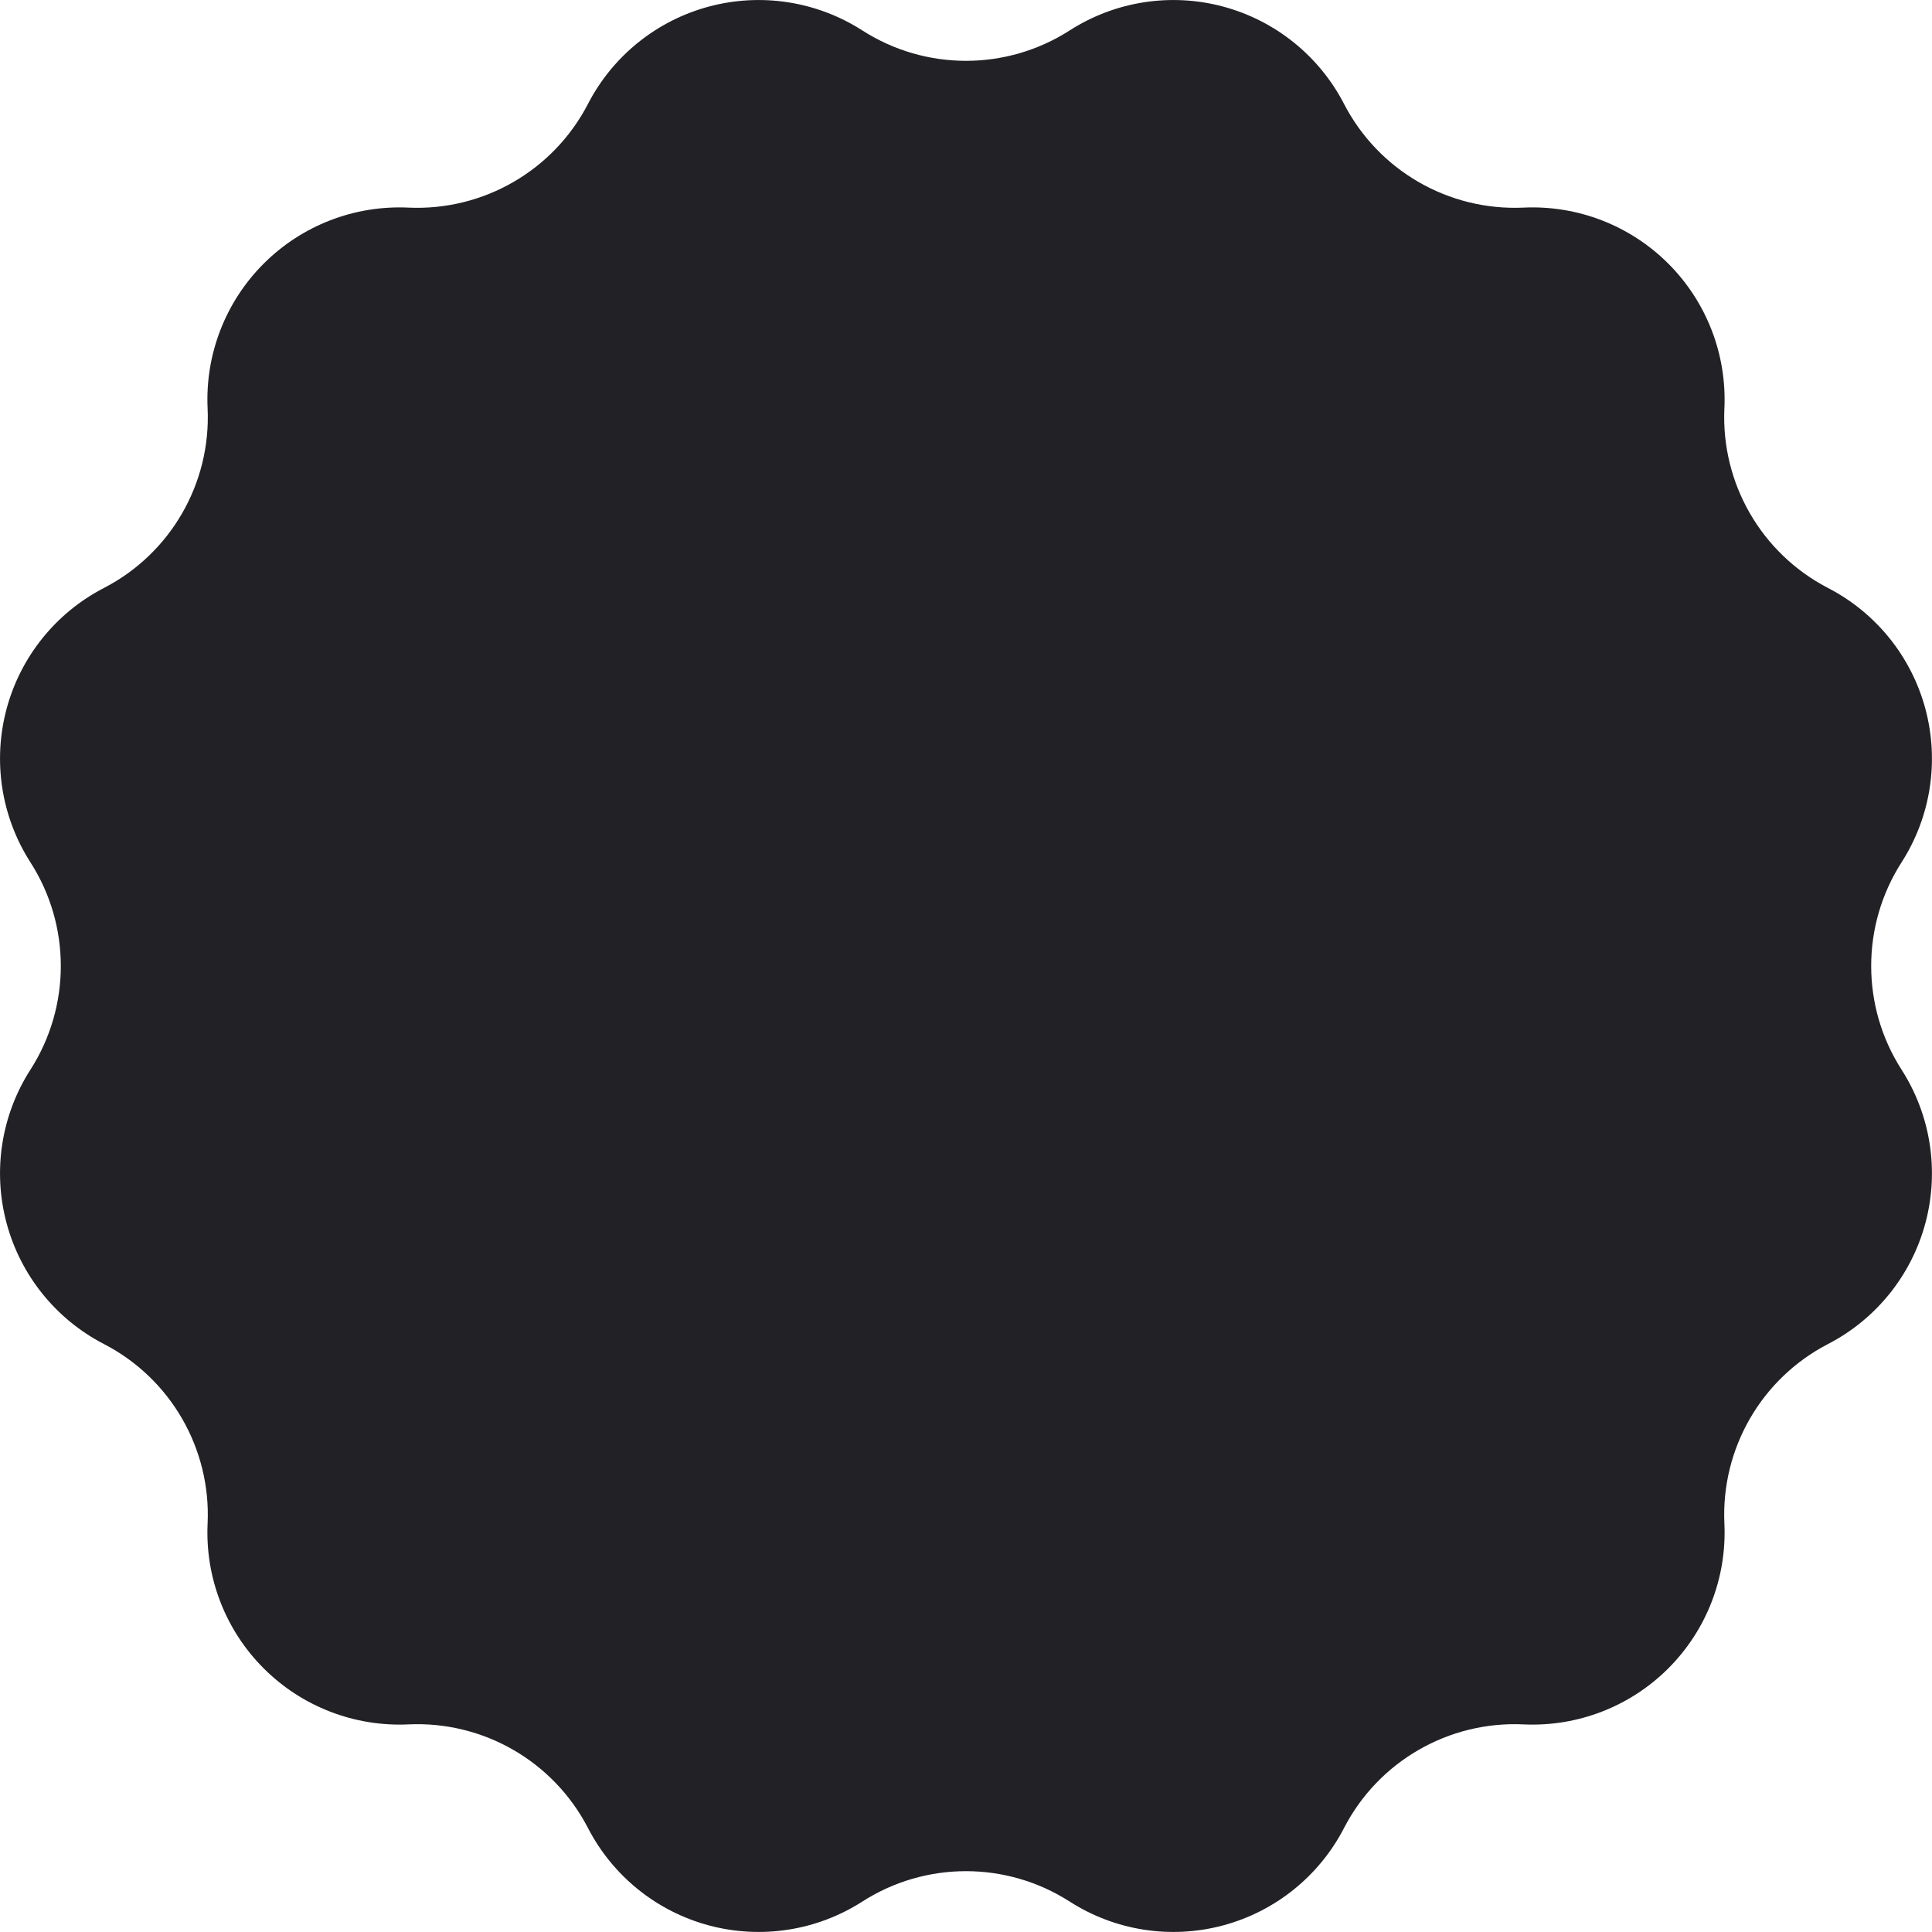
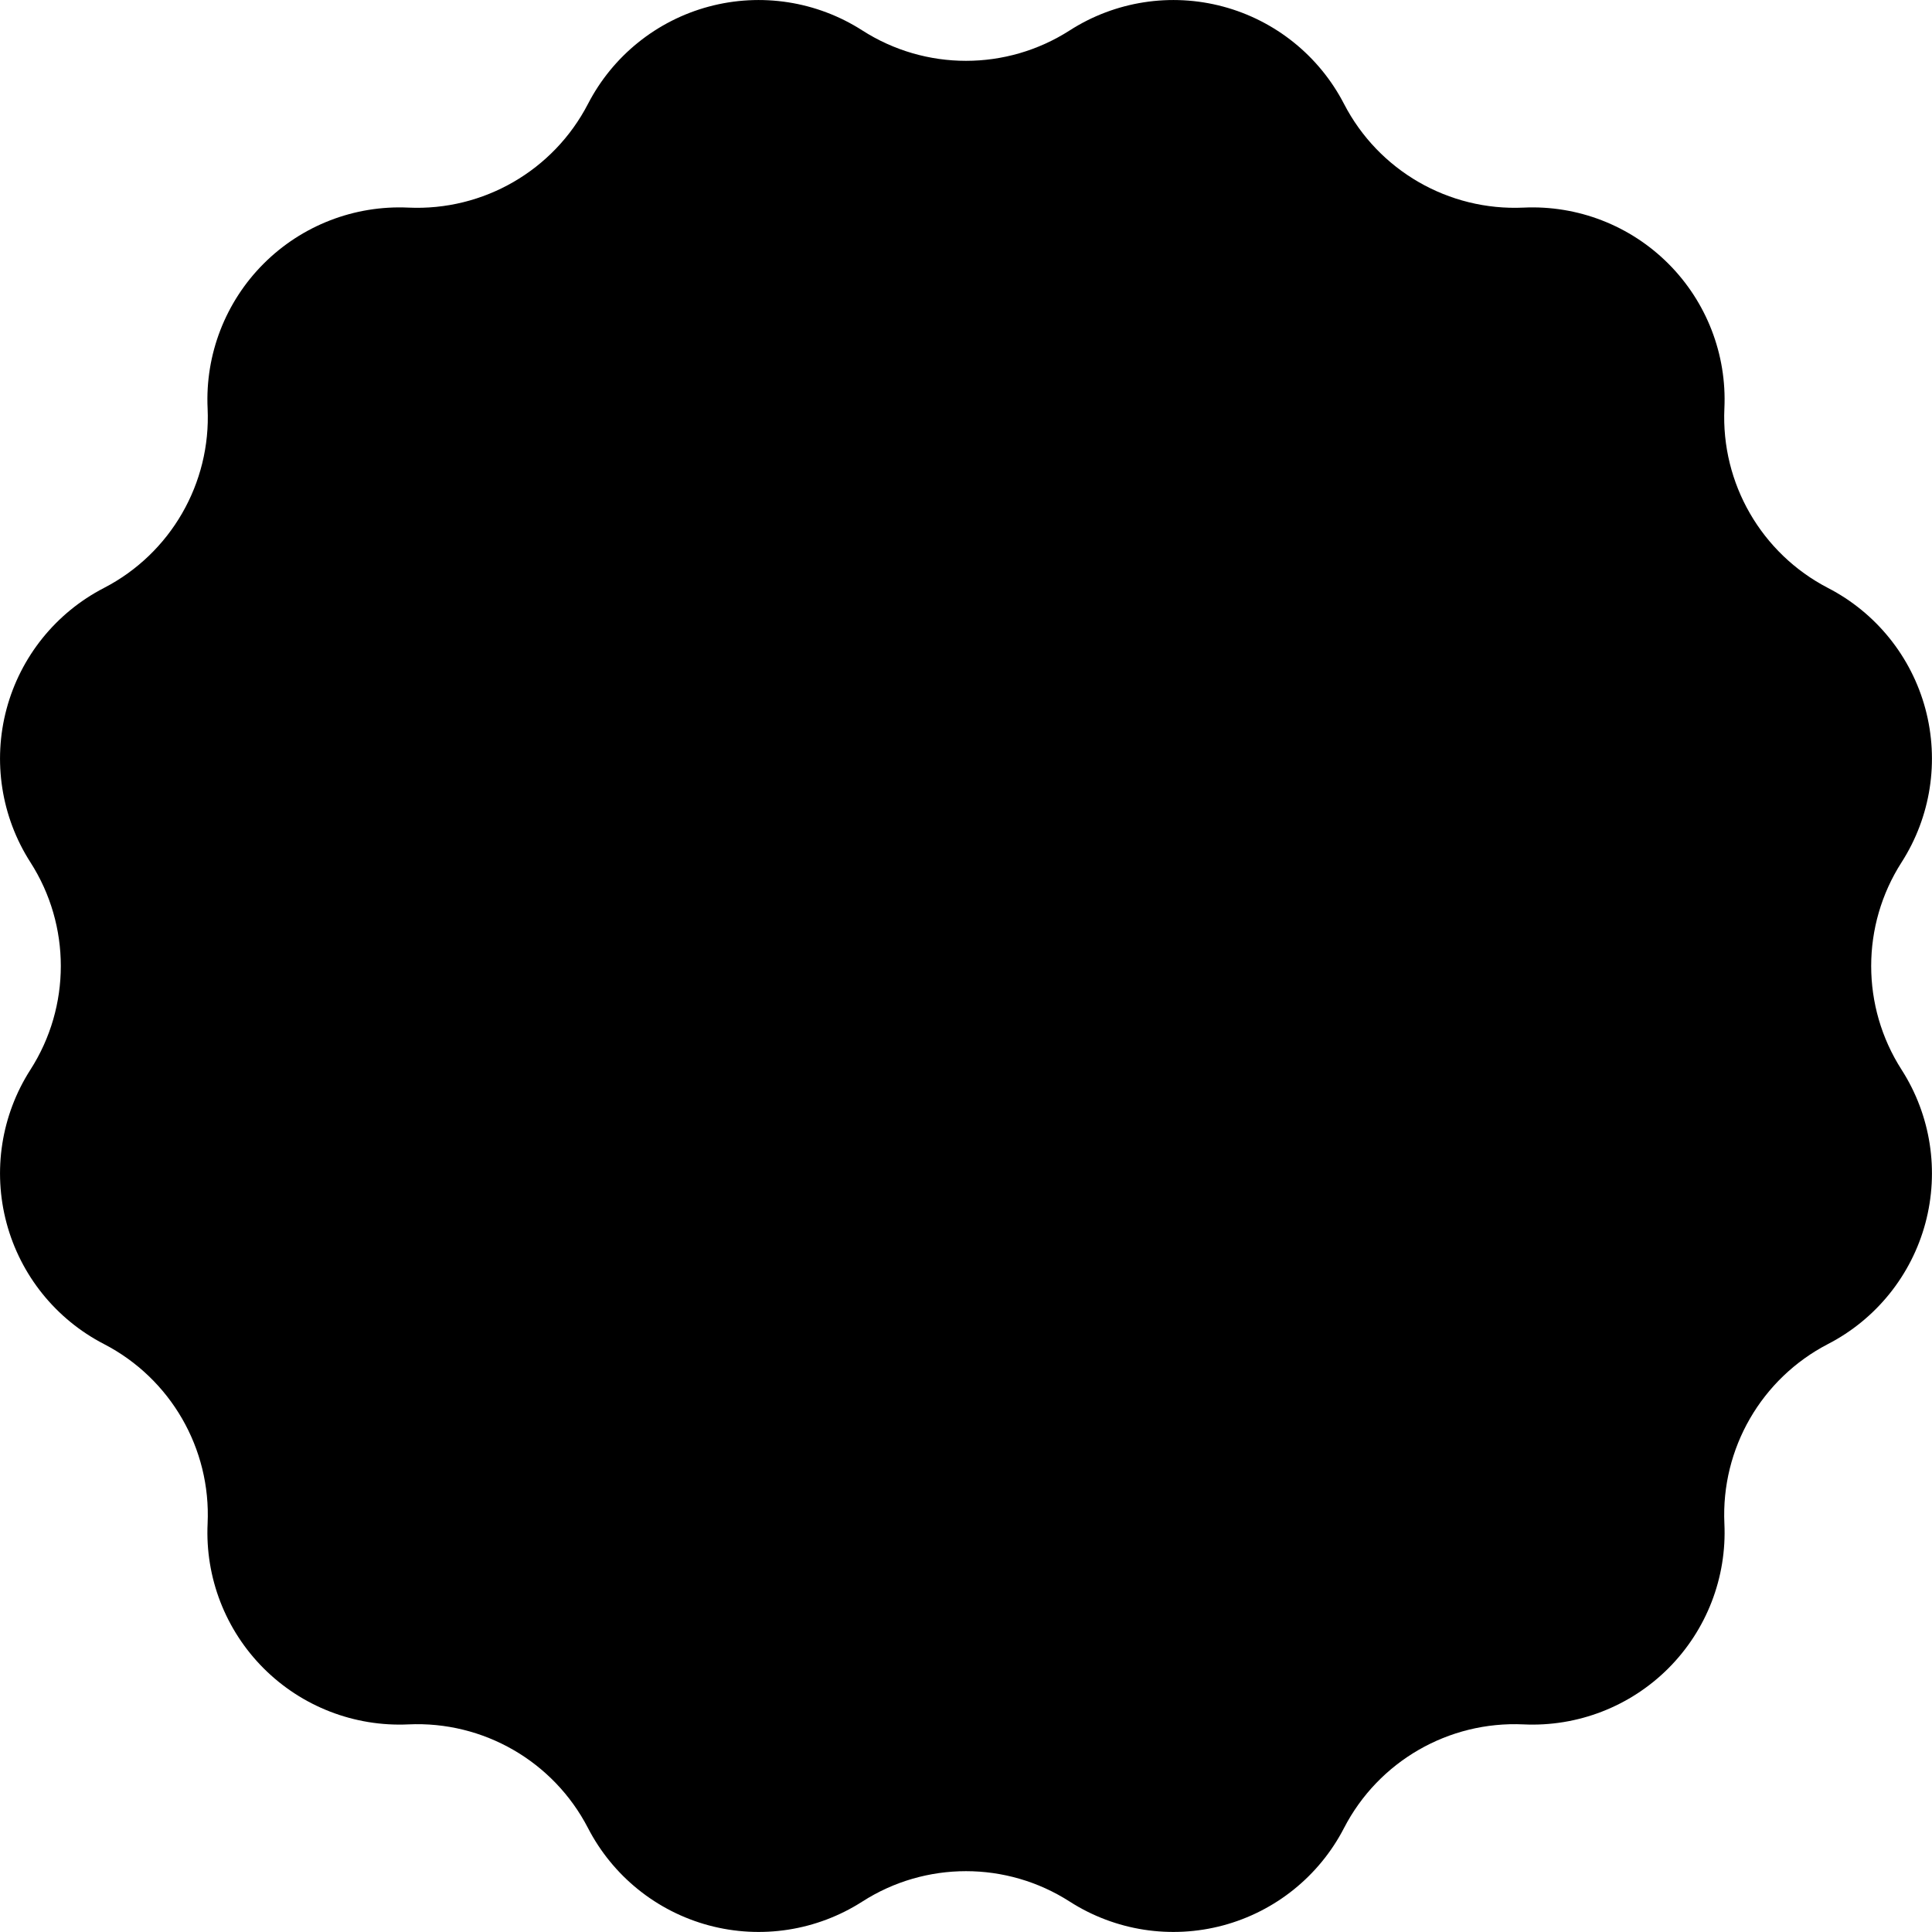
<svg xmlns="http://www.w3.org/2000/svg" width="24" height="24" viewBox="0 0 24 24">
-   <path fill="#212126" d="M10.712.378a2.385 2.385 0 0 0 2.576 0 2.386 2.386 0 0 1 3.408.913 2.388 2.388 0 0 0 2.23 1.288 2.386 2.386 0 0 1 2.495 2.495 2.388 2.388 0 0 0 1.287 2.23 2.386 2.386 0 0 1 .914 3.408 2.386 2.386 0 0 0 0 2.576 2.386 2.386 0 0 1-.914 3.408 2.388 2.388 0 0 0-1.287 2.23 2.386 2.386 0 0 1-2.495 2.495 2.386 2.386 0 0 0-2.23 1.287 2.386 2.386 0 0 1-3.408.914 2.385 2.385 0 0 0-2.576 0 2.386 2.386 0 0 1-3.408-.914 2.387 2.387 0 0 0-2.231-1.287 2.386 2.386 0 0 1-2.494-2.495 2.386 2.386 0 0 0-1.288-2.23 2.386 2.386 0 0 1-.913-3.408 2.386 2.386 0 0 0 0-2.576 2.386 2.386 0 0 1 .913-3.408 2.386 2.386 0 0 0 1.288-2.23 2.386 2.386 0 0 1 2.494-2.495 2.389 2.389 0 0 0 2.231-1.288 2.386 2.386 0 0 1 3.408-.913" />
+   <path d="M10.712.378a2.385 2.385 0 0 0 2.576 0 2.386 2.386 0 0 1 3.408.913 2.388 2.388 0 0 0 2.23 1.288 2.386 2.386 0 0 1 2.495 2.495 2.388 2.388 0 0 0 1.287 2.23 2.386 2.386 0 0 1 .914 3.408 2.386 2.386 0 0 0 0 2.576 2.386 2.386 0 0 1-.914 3.408 2.388 2.388 0 0 0-1.287 2.23 2.386 2.386 0 0 1-2.495 2.495 2.386 2.386 0 0 0-2.23 1.287 2.386 2.386 0 0 1-3.408.914 2.385 2.385 0 0 0-2.576 0 2.386 2.386 0 0 1-3.408-.914 2.387 2.387 0 0 0-2.231-1.287 2.386 2.386 0 0 1-2.494-2.495 2.386 2.386 0 0 0-1.288-2.23 2.386 2.386 0 0 1-.913-3.408 2.386 2.386 0 0 0 0-2.576 2.386 2.386 0 0 1 .913-3.408 2.386 2.386 0 0 0 1.288-2.23 2.386 2.386 0 0 1 2.494-2.495 2.389 2.389 0 0 0 2.231-1.288 2.386 2.386 0 0 1 3.408-.913" />
</svg>
